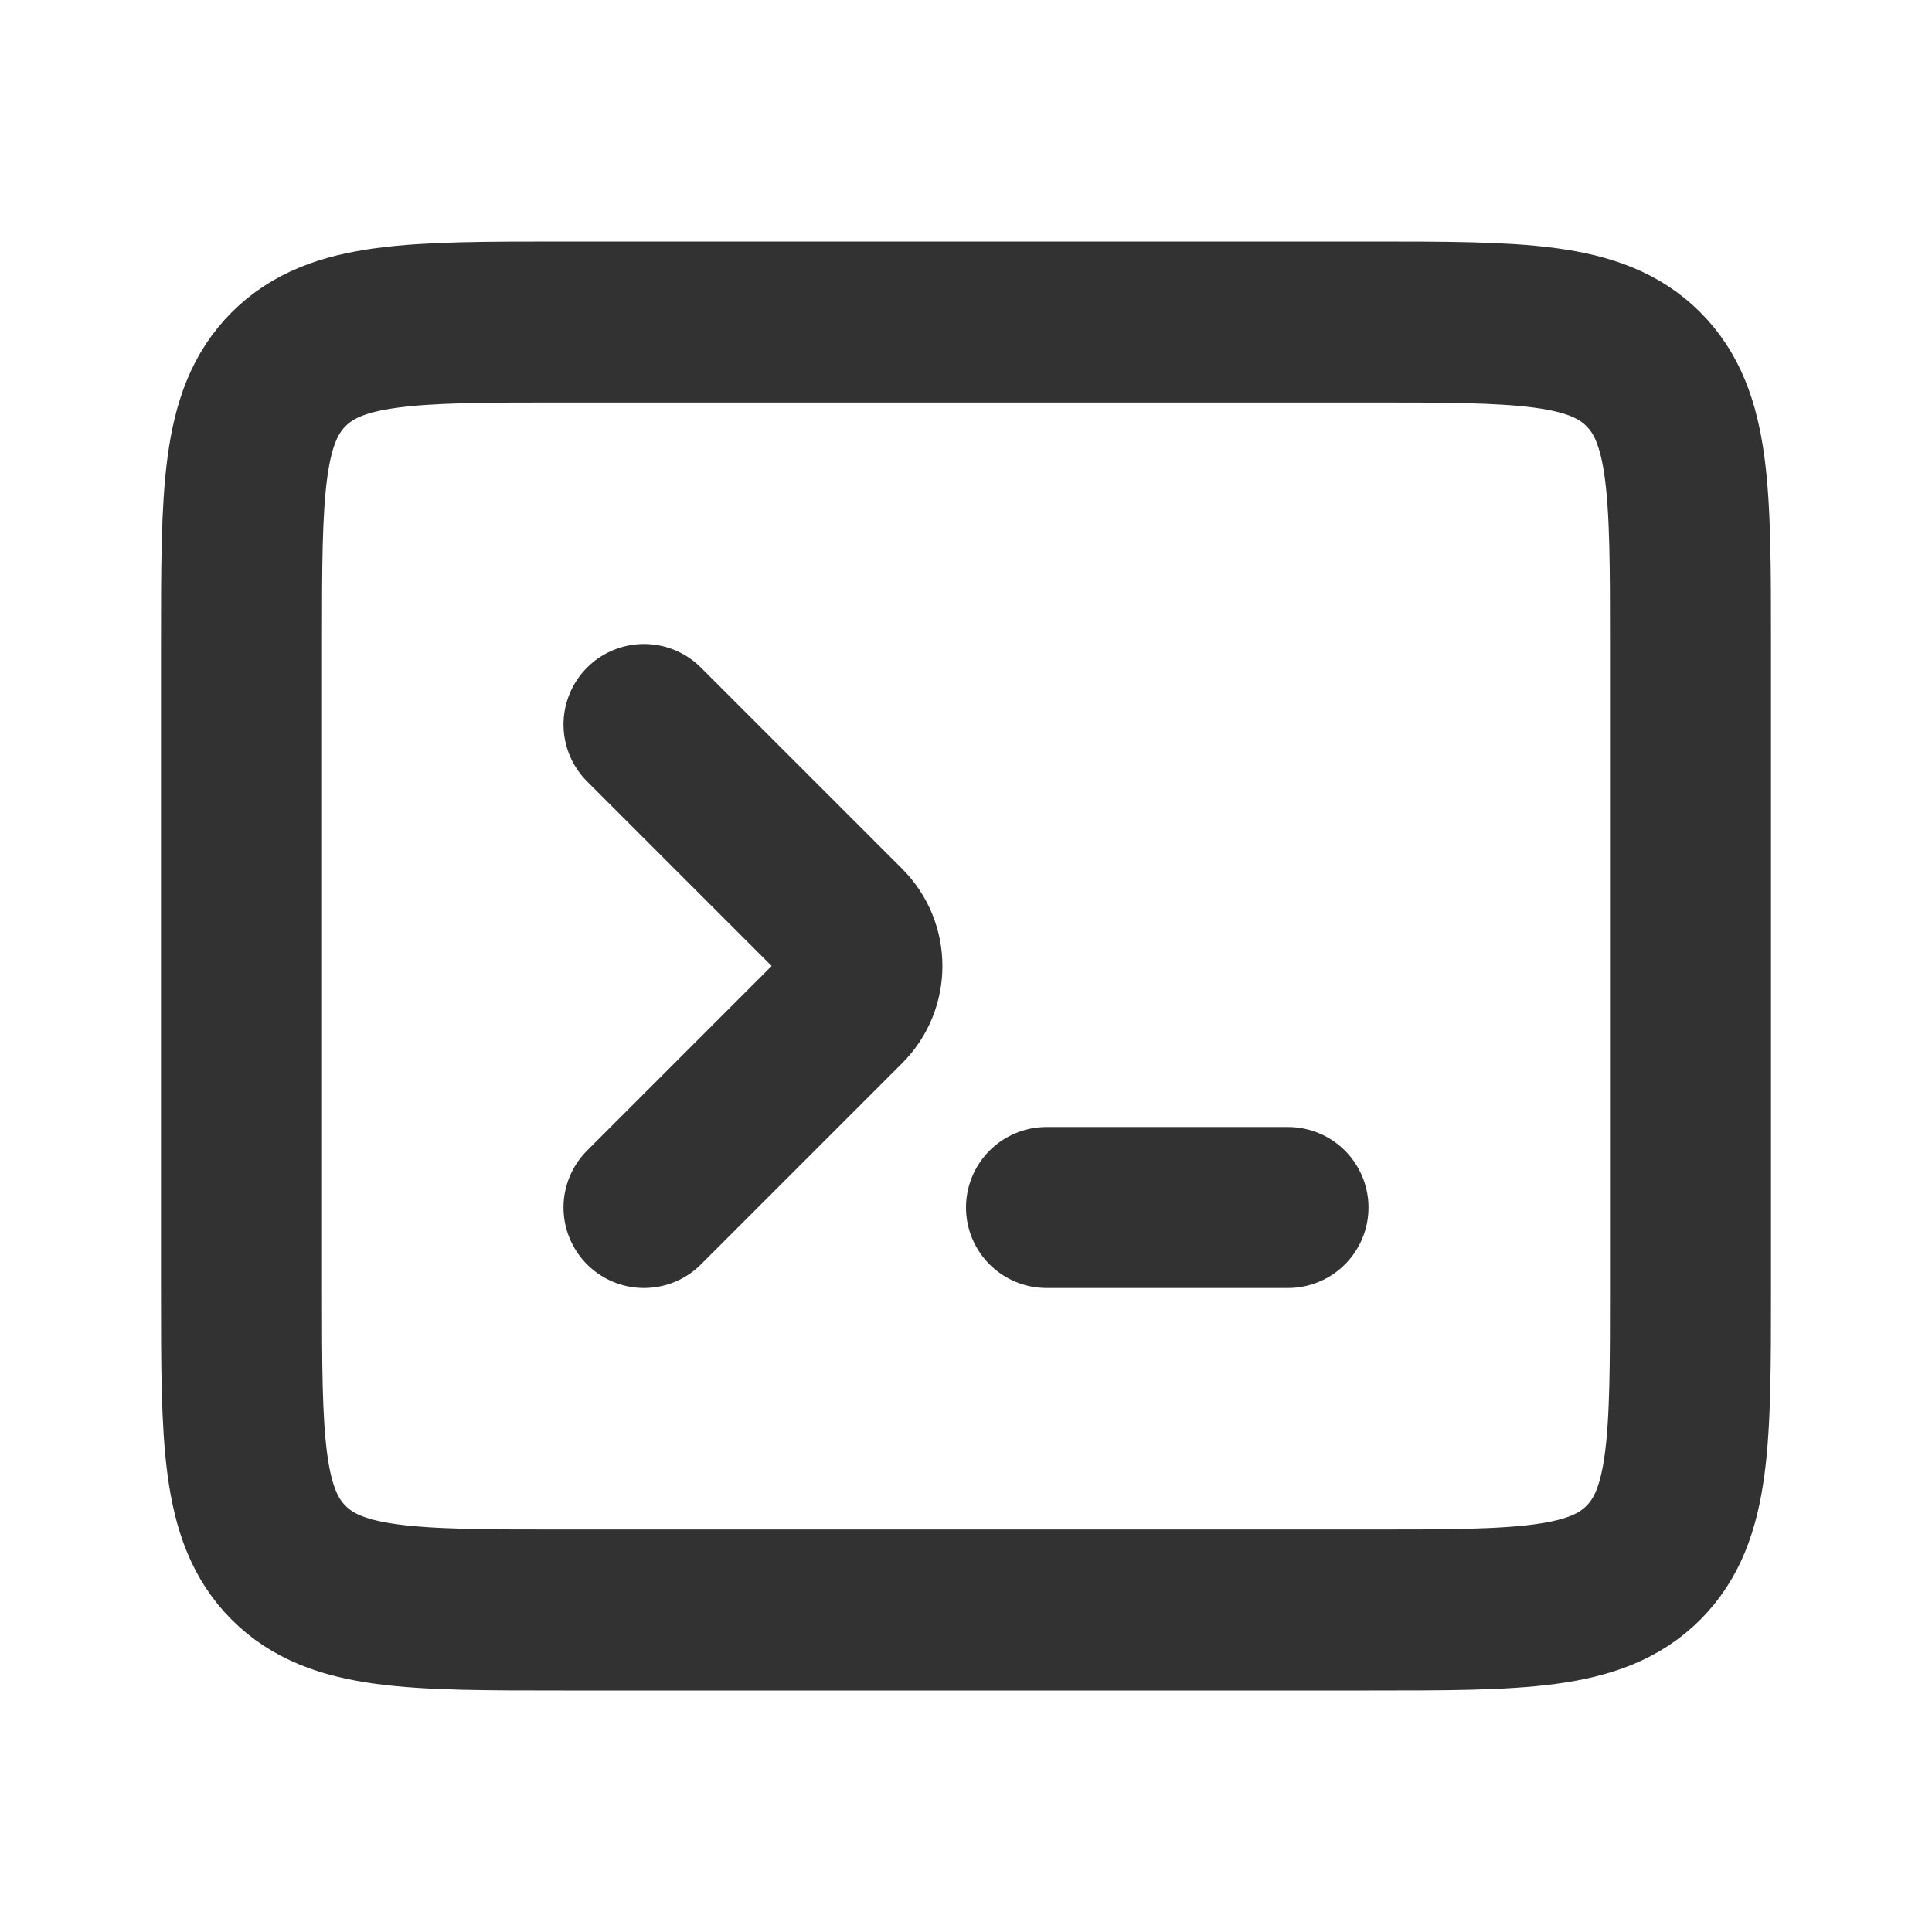
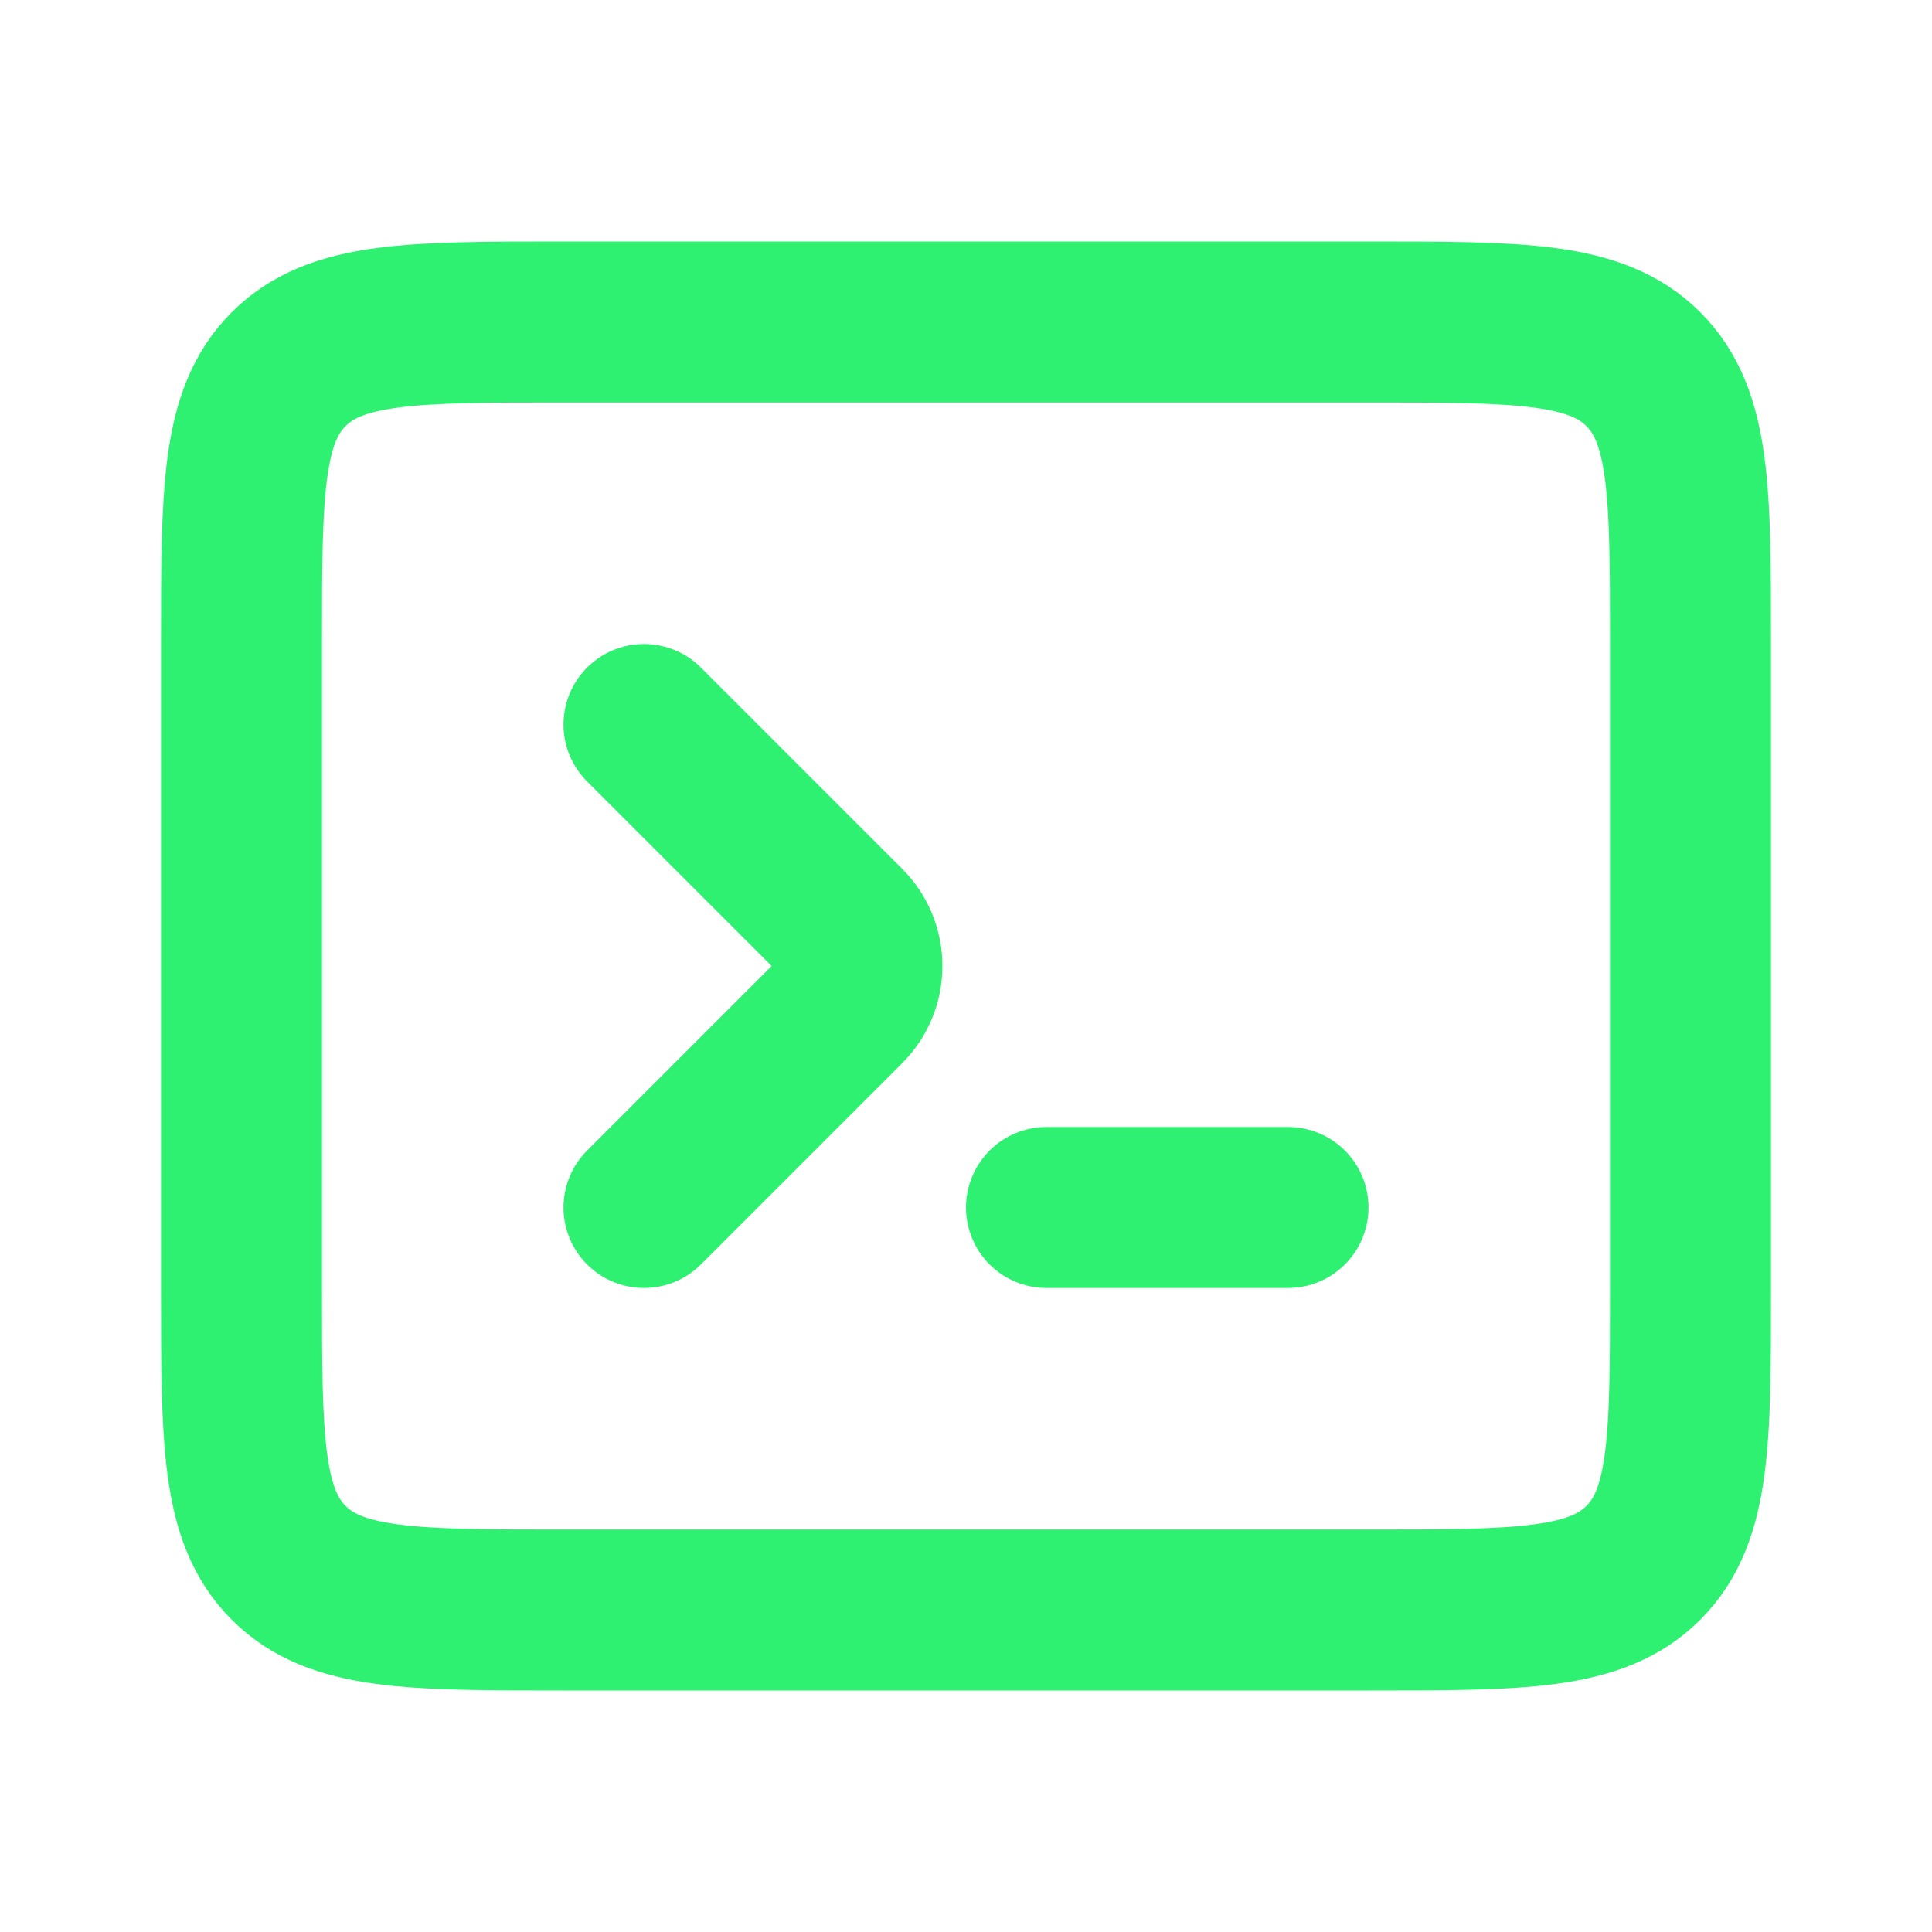
<svg xmlns="http://www.w3.org/2000/svg" width="800px" height="800px" viewBox="0 0 24 24" fill="none">
-   <path d="M13 15H16" stroke="#323232" stroke-width="2" stroke-linecap="round" />
-   <path d="M8 15L10.5 12.5V12.5C10.776 12.224 10.776 11.776 10.5 11.5V11.5L8 9" stroke="#323232" stroke-width="2" stroke-linecap="round" stroke-linejoin="round" />
-   <path d="M3 8C3 6.114 3 5.172 3.586 4.586C4.172 4 5.114 4 7 4H12H17C18.886 4 19.828 4 20.414 4.586C21 5.172 21 6.114 21 8V12V16C21 17.886 21 18.828 20.414 19.414C19.828 20 18.886 20 17 20H12H7C5.114 20 4.172 20 3.586 19.414C3 18.828 3 17.886 3 16V12V8Z" stroke="#323232" stroke-width="2" stroke-linejoin="round" />
+   <path d="M13 15H16" stroke="#2ef171" stroke-width="2" stroke-linecap="round" />
+   <path d="M8 15L10.5 12.5V12.5C10.776 12.224 10.776 11.776 10.5 11.5V11.5L8 9" stroke="#2ef171" stroke-width="2" stroke-linecap="round" stroke-linejoin="round" />
+   <path d="M3 8C3 6.114 3 5.172 3.586 4.586C4.172 4 5.114 4 7 4H12H17C18.886 4 19.828 4 20.414 4.586C21 5.172 21 6.114 21 8V12V16C21 17.886 21 18.828 20.414 19.414C19.828 20 18.886 20 17 20H12H7C5.114 20 4.172 20 3.586 19.414C3 18.828 3 17.886 3 16V12V8Z" stroke="#2ef171" stroke-width="2" stroke-linejoin="round" />
</svg>
